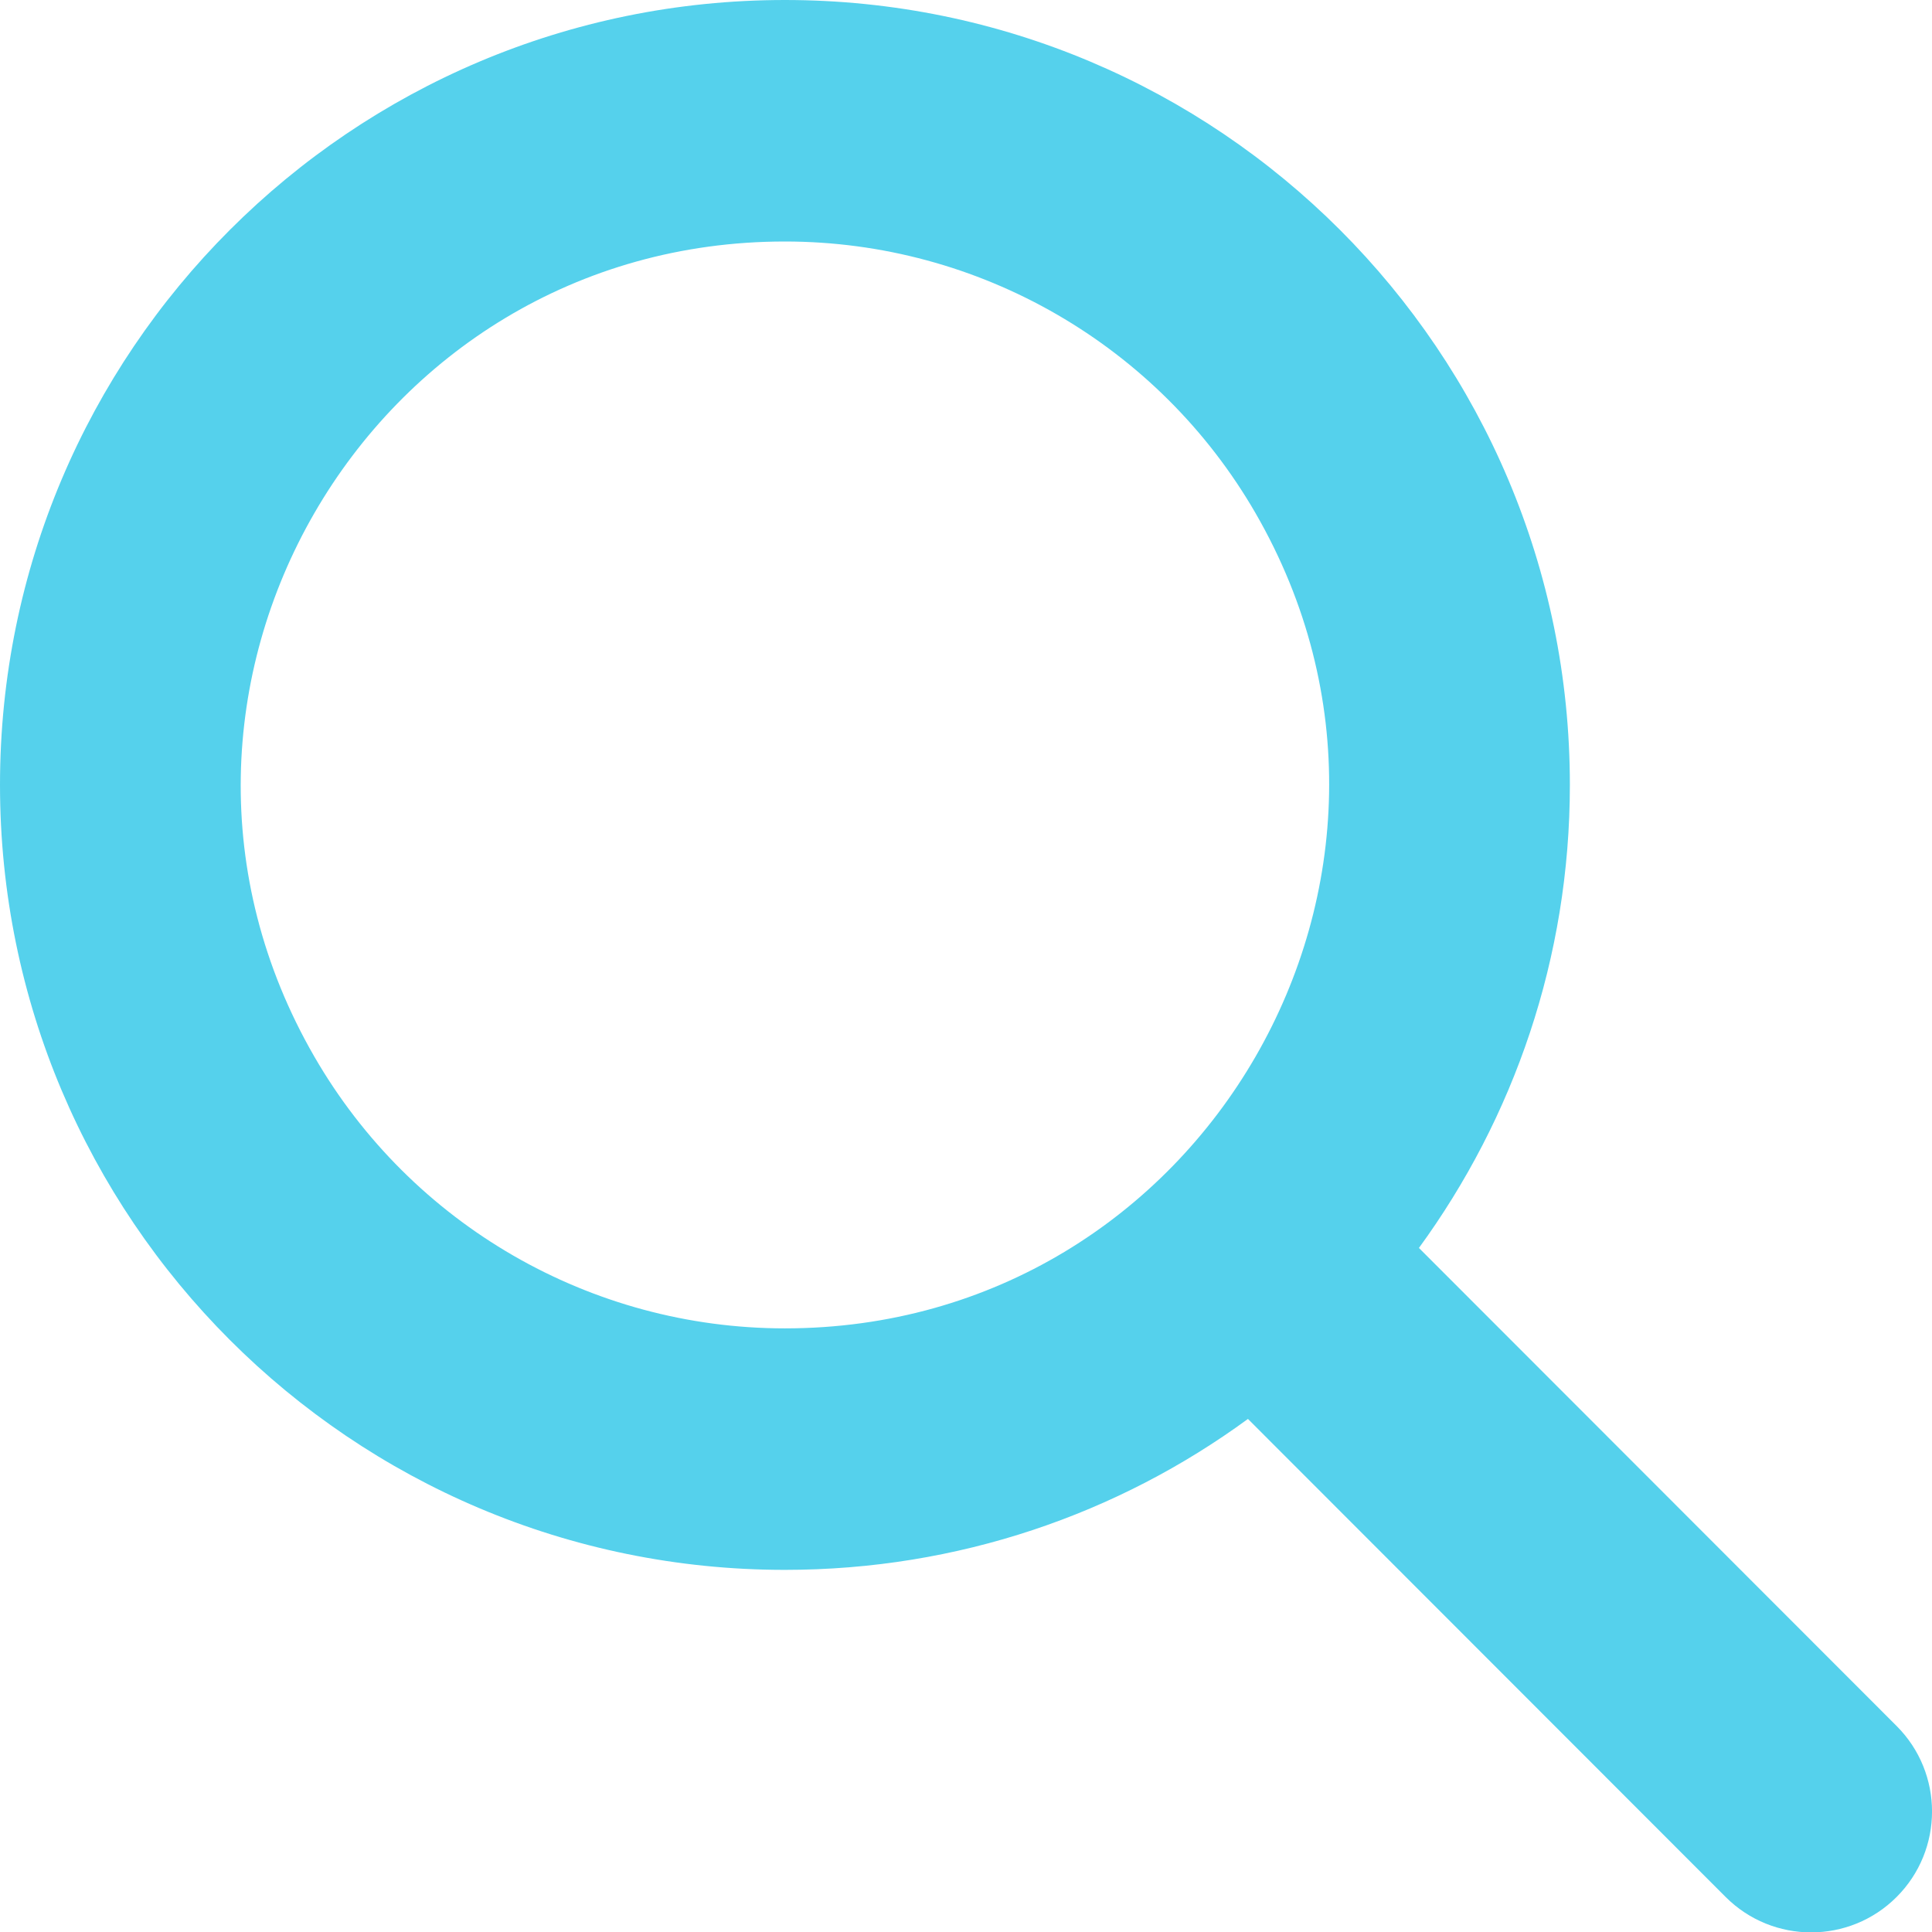
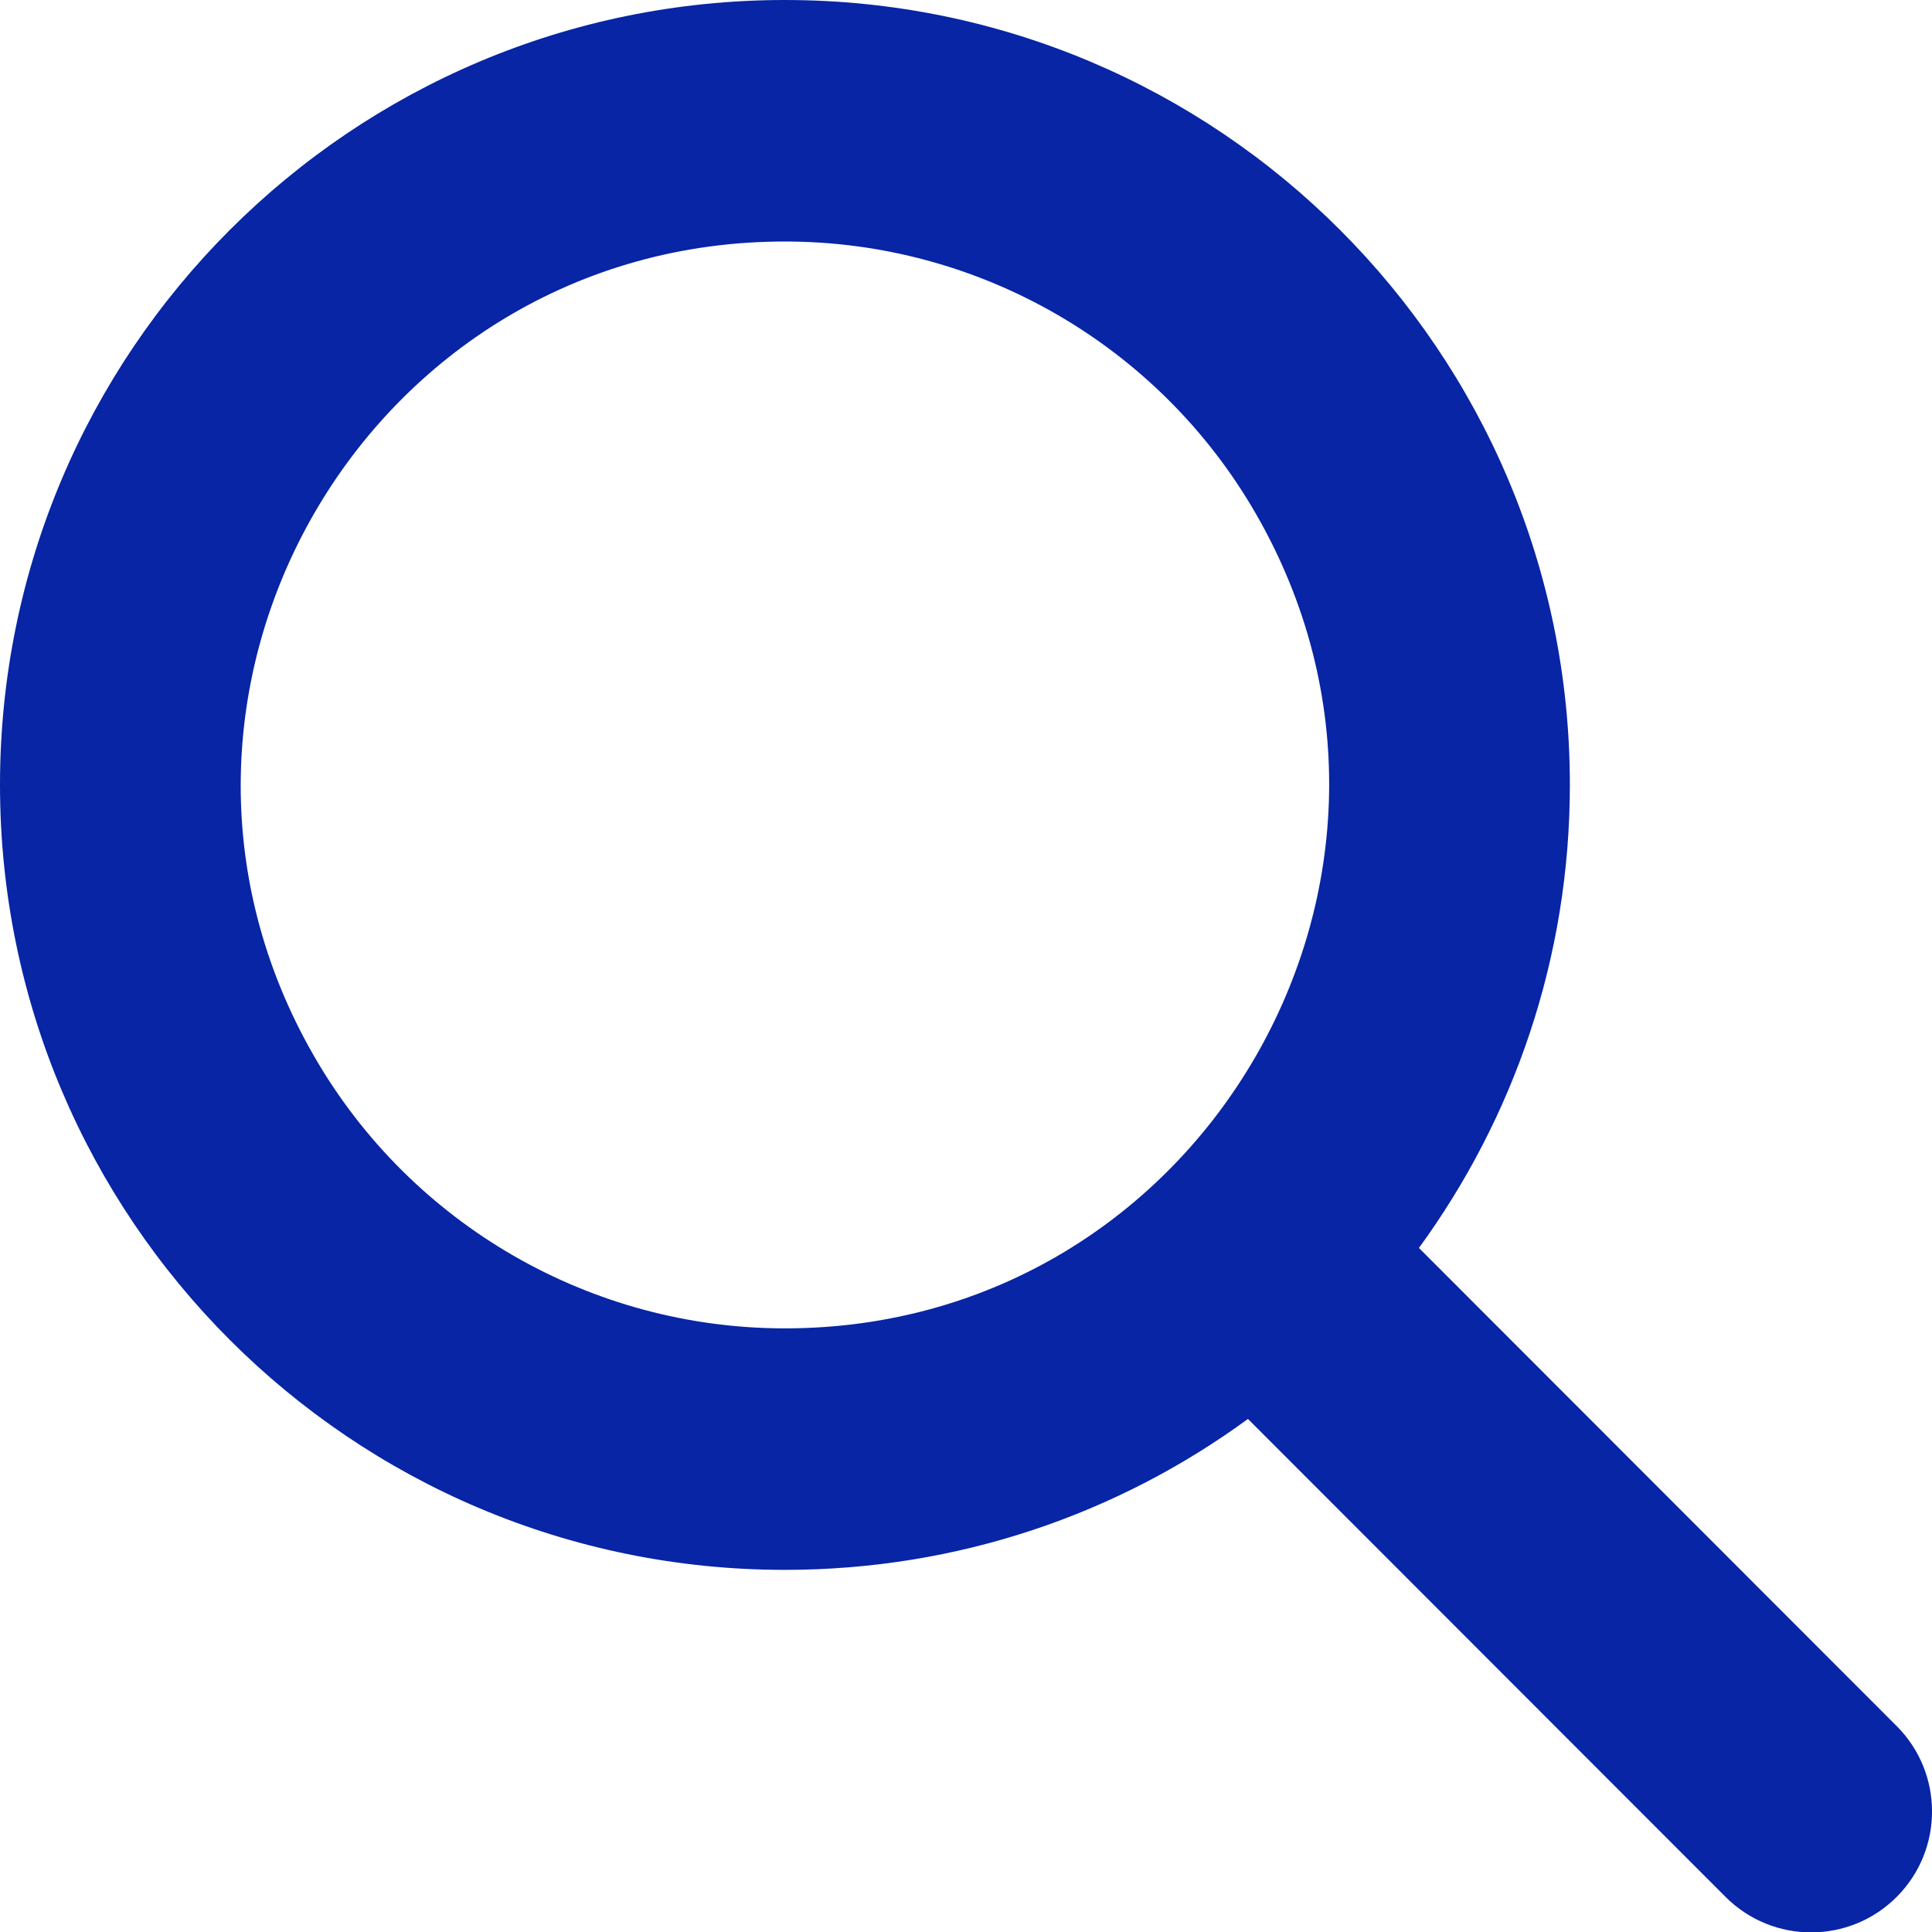
<svg xmlns="http://www.w3.org/2000/svg" viewBox="0 0 16 16">
-   <path d="M 13.001 6.5 C 13.001 7.935 12.535 9.26 11.751 10.335 L 15.707 14.294 C 16.098 14.685 16.098 15.319 15.707 15.71 C 15.316 16.101 14.682 16.101 14.291 15.71 L 10.335 11.751 C 9.26 12.538 7.935 13.001 6.5 13.001 C 2.91 13.001 0 10.091 0 6.5 C 0 2.91 2.91 0 6.5 0 C 10.091 0 13.001 2.91 13.001 6.5 Z M 6.5 11.001 C 9.965 11.001 12.13 7.25 10.398 4.25 C 9.594 2.858 8.108 2 6.5 2 C 3.036 2 0.871 5.75 2.603 8.75 C 3.407 10.143 4.893 11.001 6.5 11.001 Z" style="fill: rgb(85, 209, 236);" transform="matrix(1, 0, 0, 1, 0, 0)" />
+   <path d="M 13.001 6.5 C 13.001 7.935 12.535 9.26 11.751 10.335 L 15.707 14.294 C 16.098 14.685 16.098 15.319 15.707 15.71 C 15.316 16.101 14.682 16.101 14.291 15.71 L 10.335 11.751 C 9.26 12.538 7.935 13.001 6.5 13.001 C 2.91 13.001 0 10.091 0 6.5 C 0 2.91 2.91 0 6.5 0 C 10.091 0 13.001 2.91 13.001 6.5 Z M 6.5 11.001 C 9.965 11.001 12.13 7.25 10.398 4.25 C 9.594 2.858 8.108 2 6.5 2 C 3.036 2 0.871 5.75 2.603 8.75 C 3.407 10.143 4.893 11.001 6.5 11.001 Z" style="fill: rgb(7, 37, 164);" transform="matrix(1, 0, 0, 1, 0, 0)" />
</svg>
